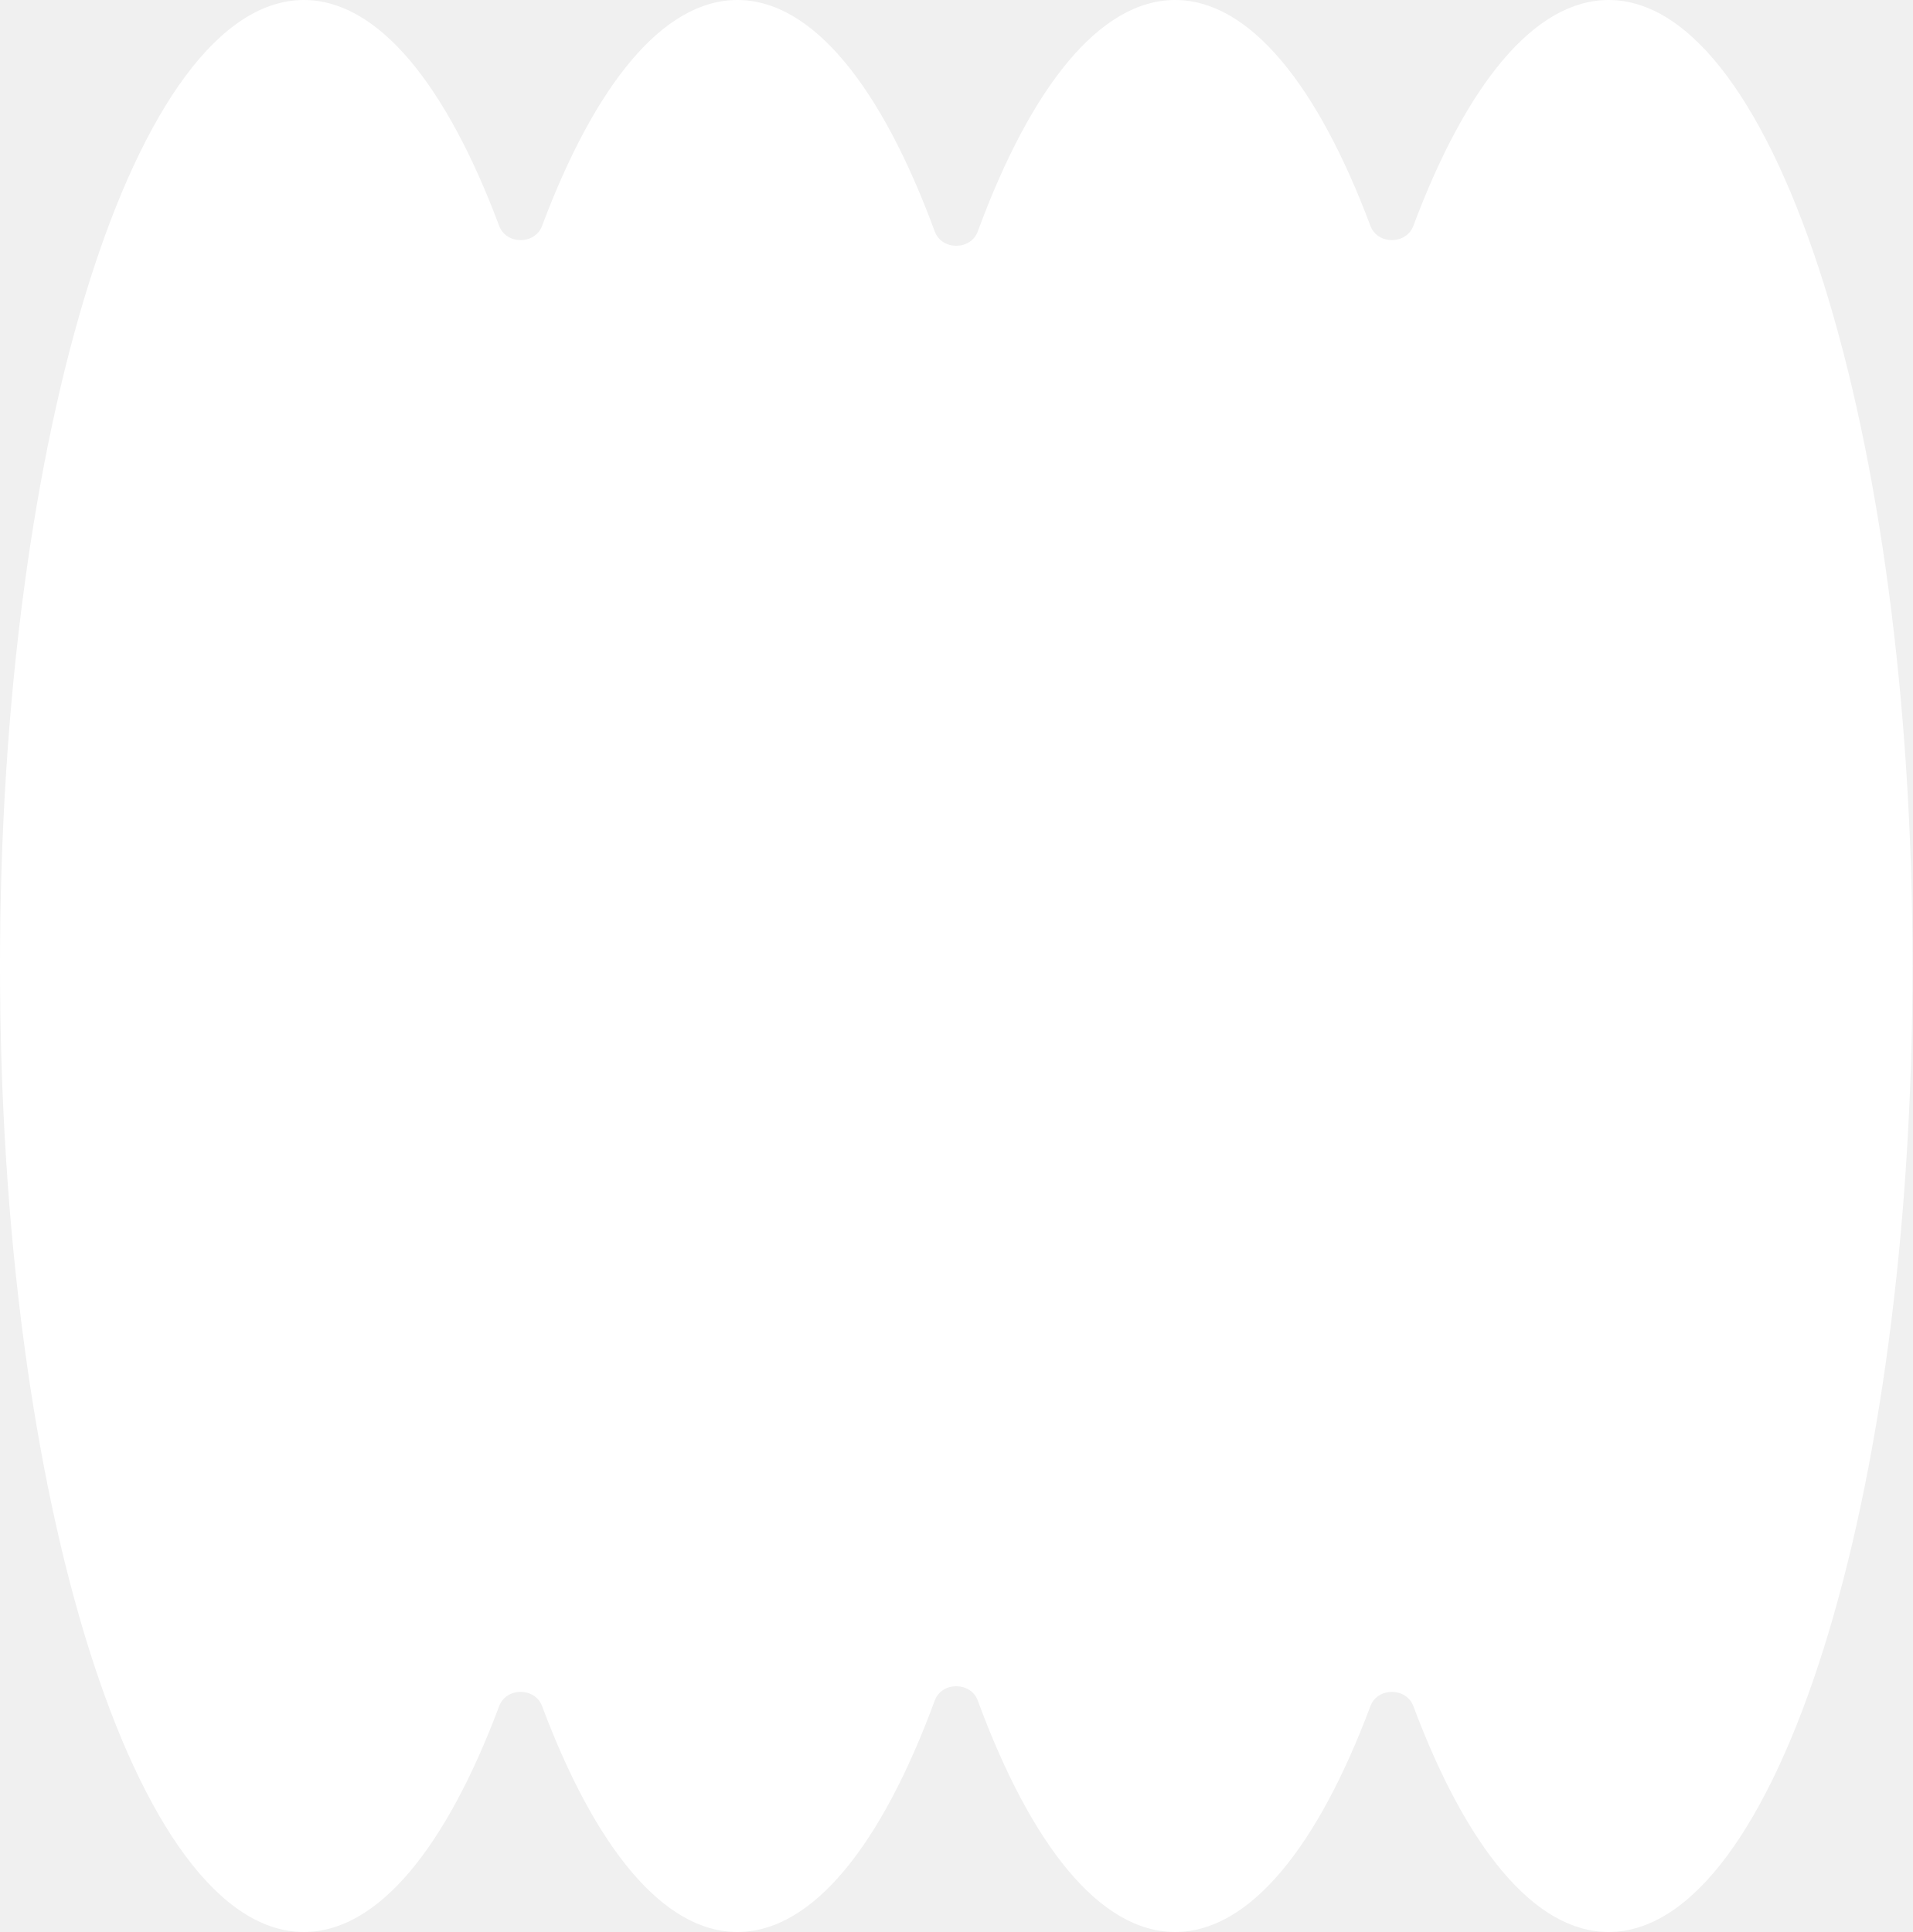
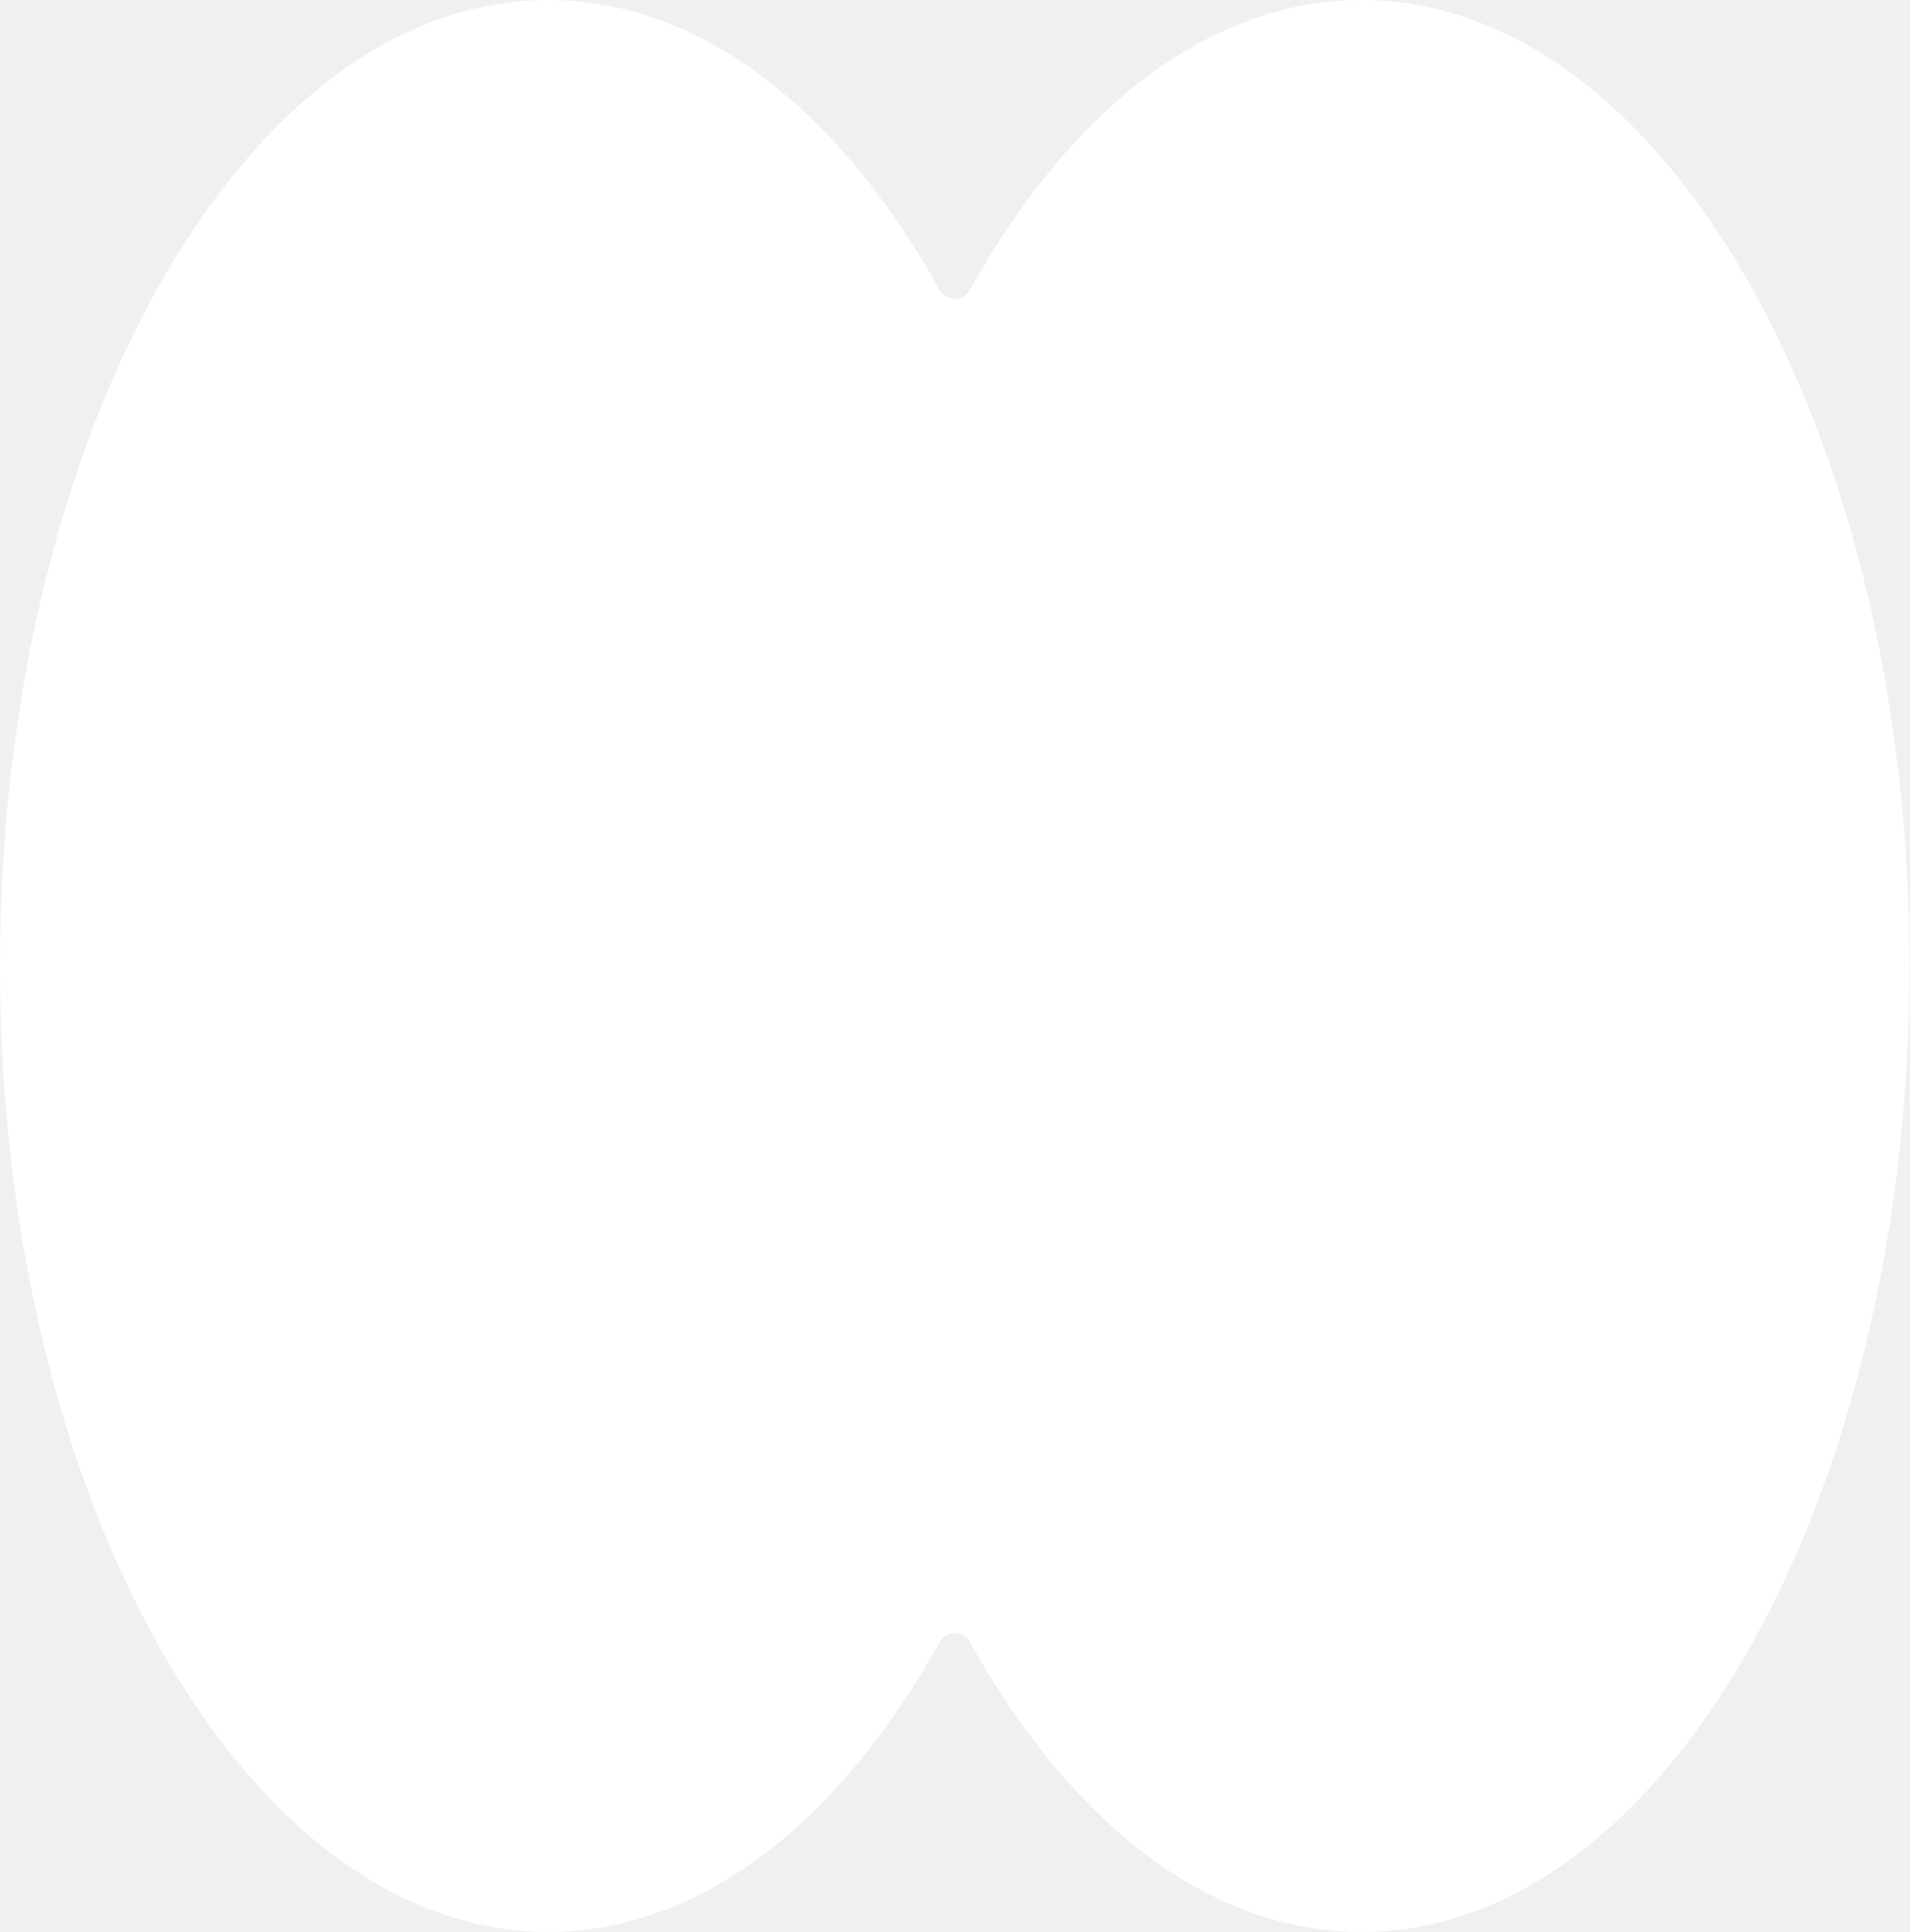
- <svg xmlns="http://www.w3.org/2000/svg" viewBox="76.182 71.428 928.388 938.002" preserveAspectRatio="none">
-   <path fill="#fff" d="M857.056 71.428C820.959 71.428 787.893 112.651 762.257 181.097C758.807 190.307 744.871 190.307 741.421 181.097C715.784 112.651 682.718 71.428 646.622 71.428C610.055 71.428 576.596 113.734 550.822 183.791C547.407 193.075 533.339 193.075 529.924 183.791C504.15 113.734 470.693 71.428 434.126 71.428C398.03 71.428 364.963 112.651 339.326 181.097C335.877 190.307 321.94 190.307 318.49 181.097C292.854 112.651 259.788 71.428 223.691 71.428C142.224 71.428 76.182 281.406 76.182 540.428C76.182 799.449 142.224 1009.43 223.691 1009.43C259.788 1009.43 292.854 968.205 318.49 899.759C321.94 890.549 335.877 890.549 339.326 899.759C364.963 968.205 398.03 1009.43 434.126 1009.43C470.693 1009.43 504.15 967.121 529.924 897.064C533.339 887.78 547.407 887.78 550.822 897.064C576.596 967.122 610.055 1009.43 646.622 1009.43C682.718 1009.43 715.784 968.204 741.421 899.758C744.87 890.548 758.807 890.548 762.257 899.758C787.893 968.204 820.959 1009.43 857.056 1009.43C938.523 1009.43 1004.57 799.449 1004.57 540.428C1004.57 281.406 938.523 71.428 857.056 71.428Z" />
+ <svg xmlns="http://www.w3.org/2000/svg" viewBox="76.93 71.428 926.89 938.002" preserveAspectRatio="none">
+   <path fill="#fff" d="M737.759 71.428C663.317 71.428 596.017 125.321 547.728 212.18C544.561 217.875 536.187 217.875 533.021 212.18C484.731 125.321 417.431 71.428 342.989 71.428C196.049 71.428 76.93 281.406 76.93 540.428C76.93 799.449 196.049 1009.43 342.989 1009.43C417.431 1009.43 484.731 955.534 533.021 868.675C536.187 862.98 544.561 862.98 547.728 868.675C596.017 955.534 663.317 1009.43 737.759 1009.43C884.699 1009.43 1003.82 799.449 1003.82 540.428C1003.82 281.406 884.699 71.428 737.759 71.428Z" />
</svg>
